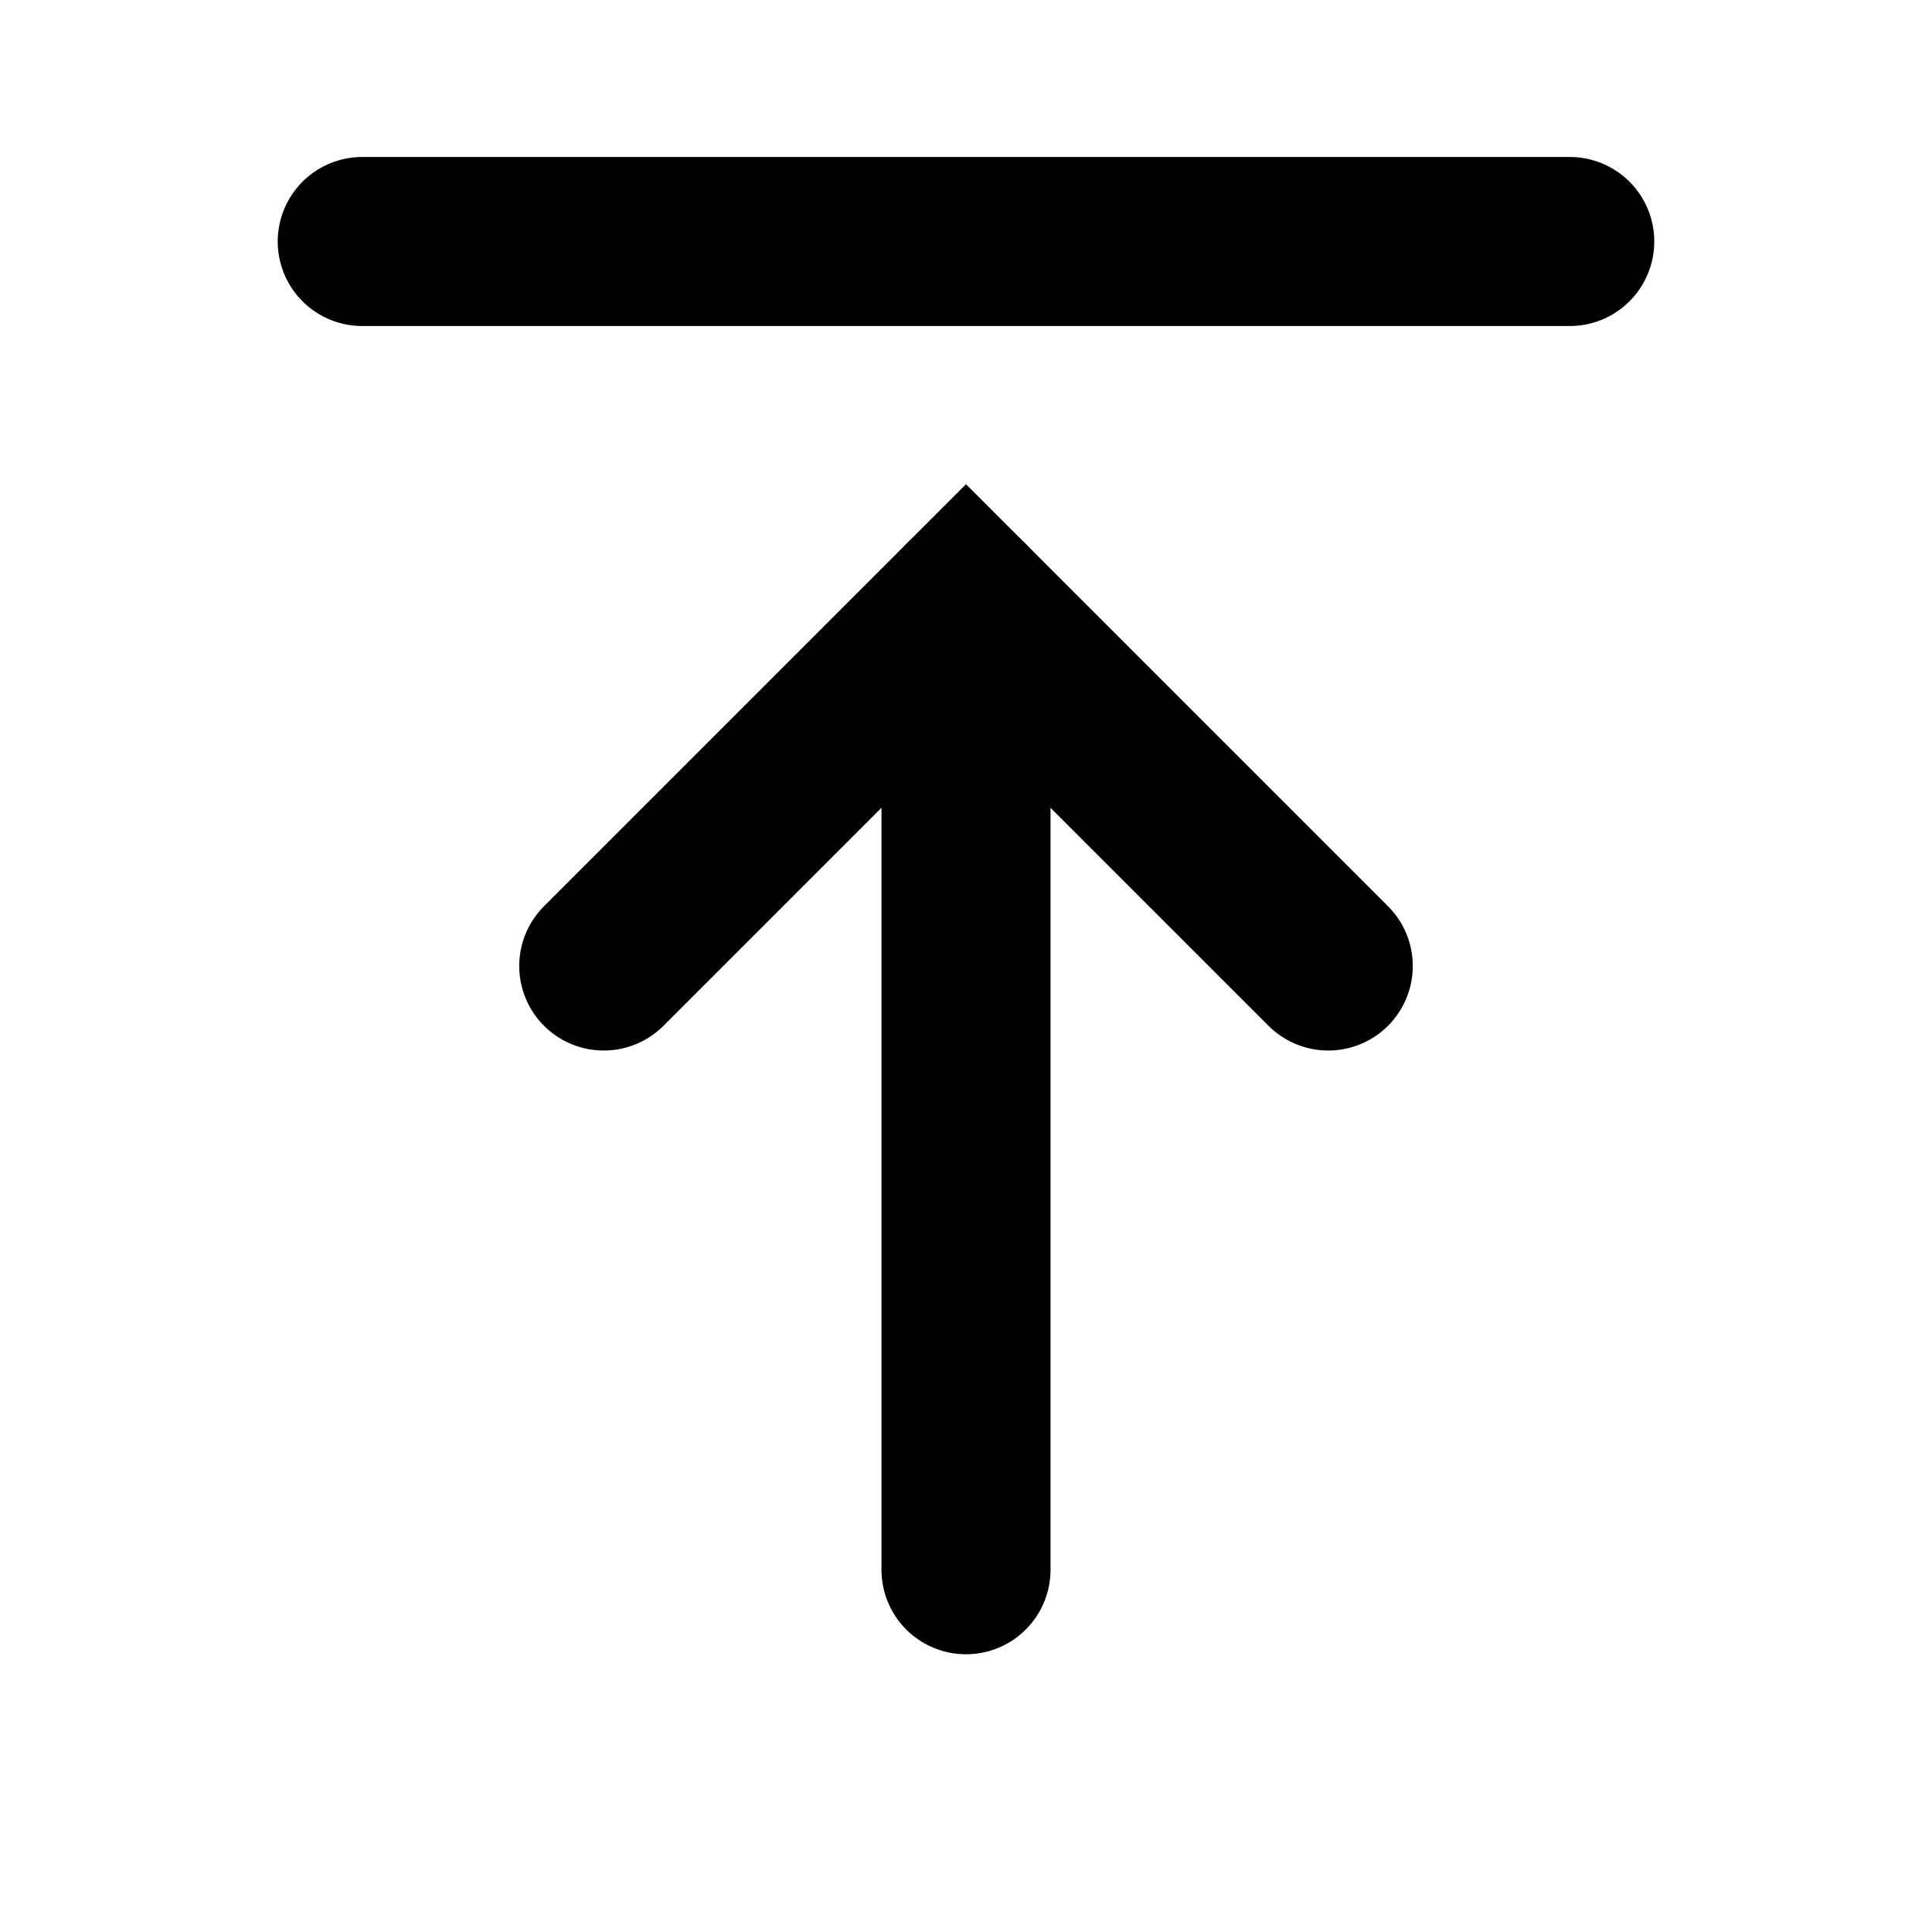
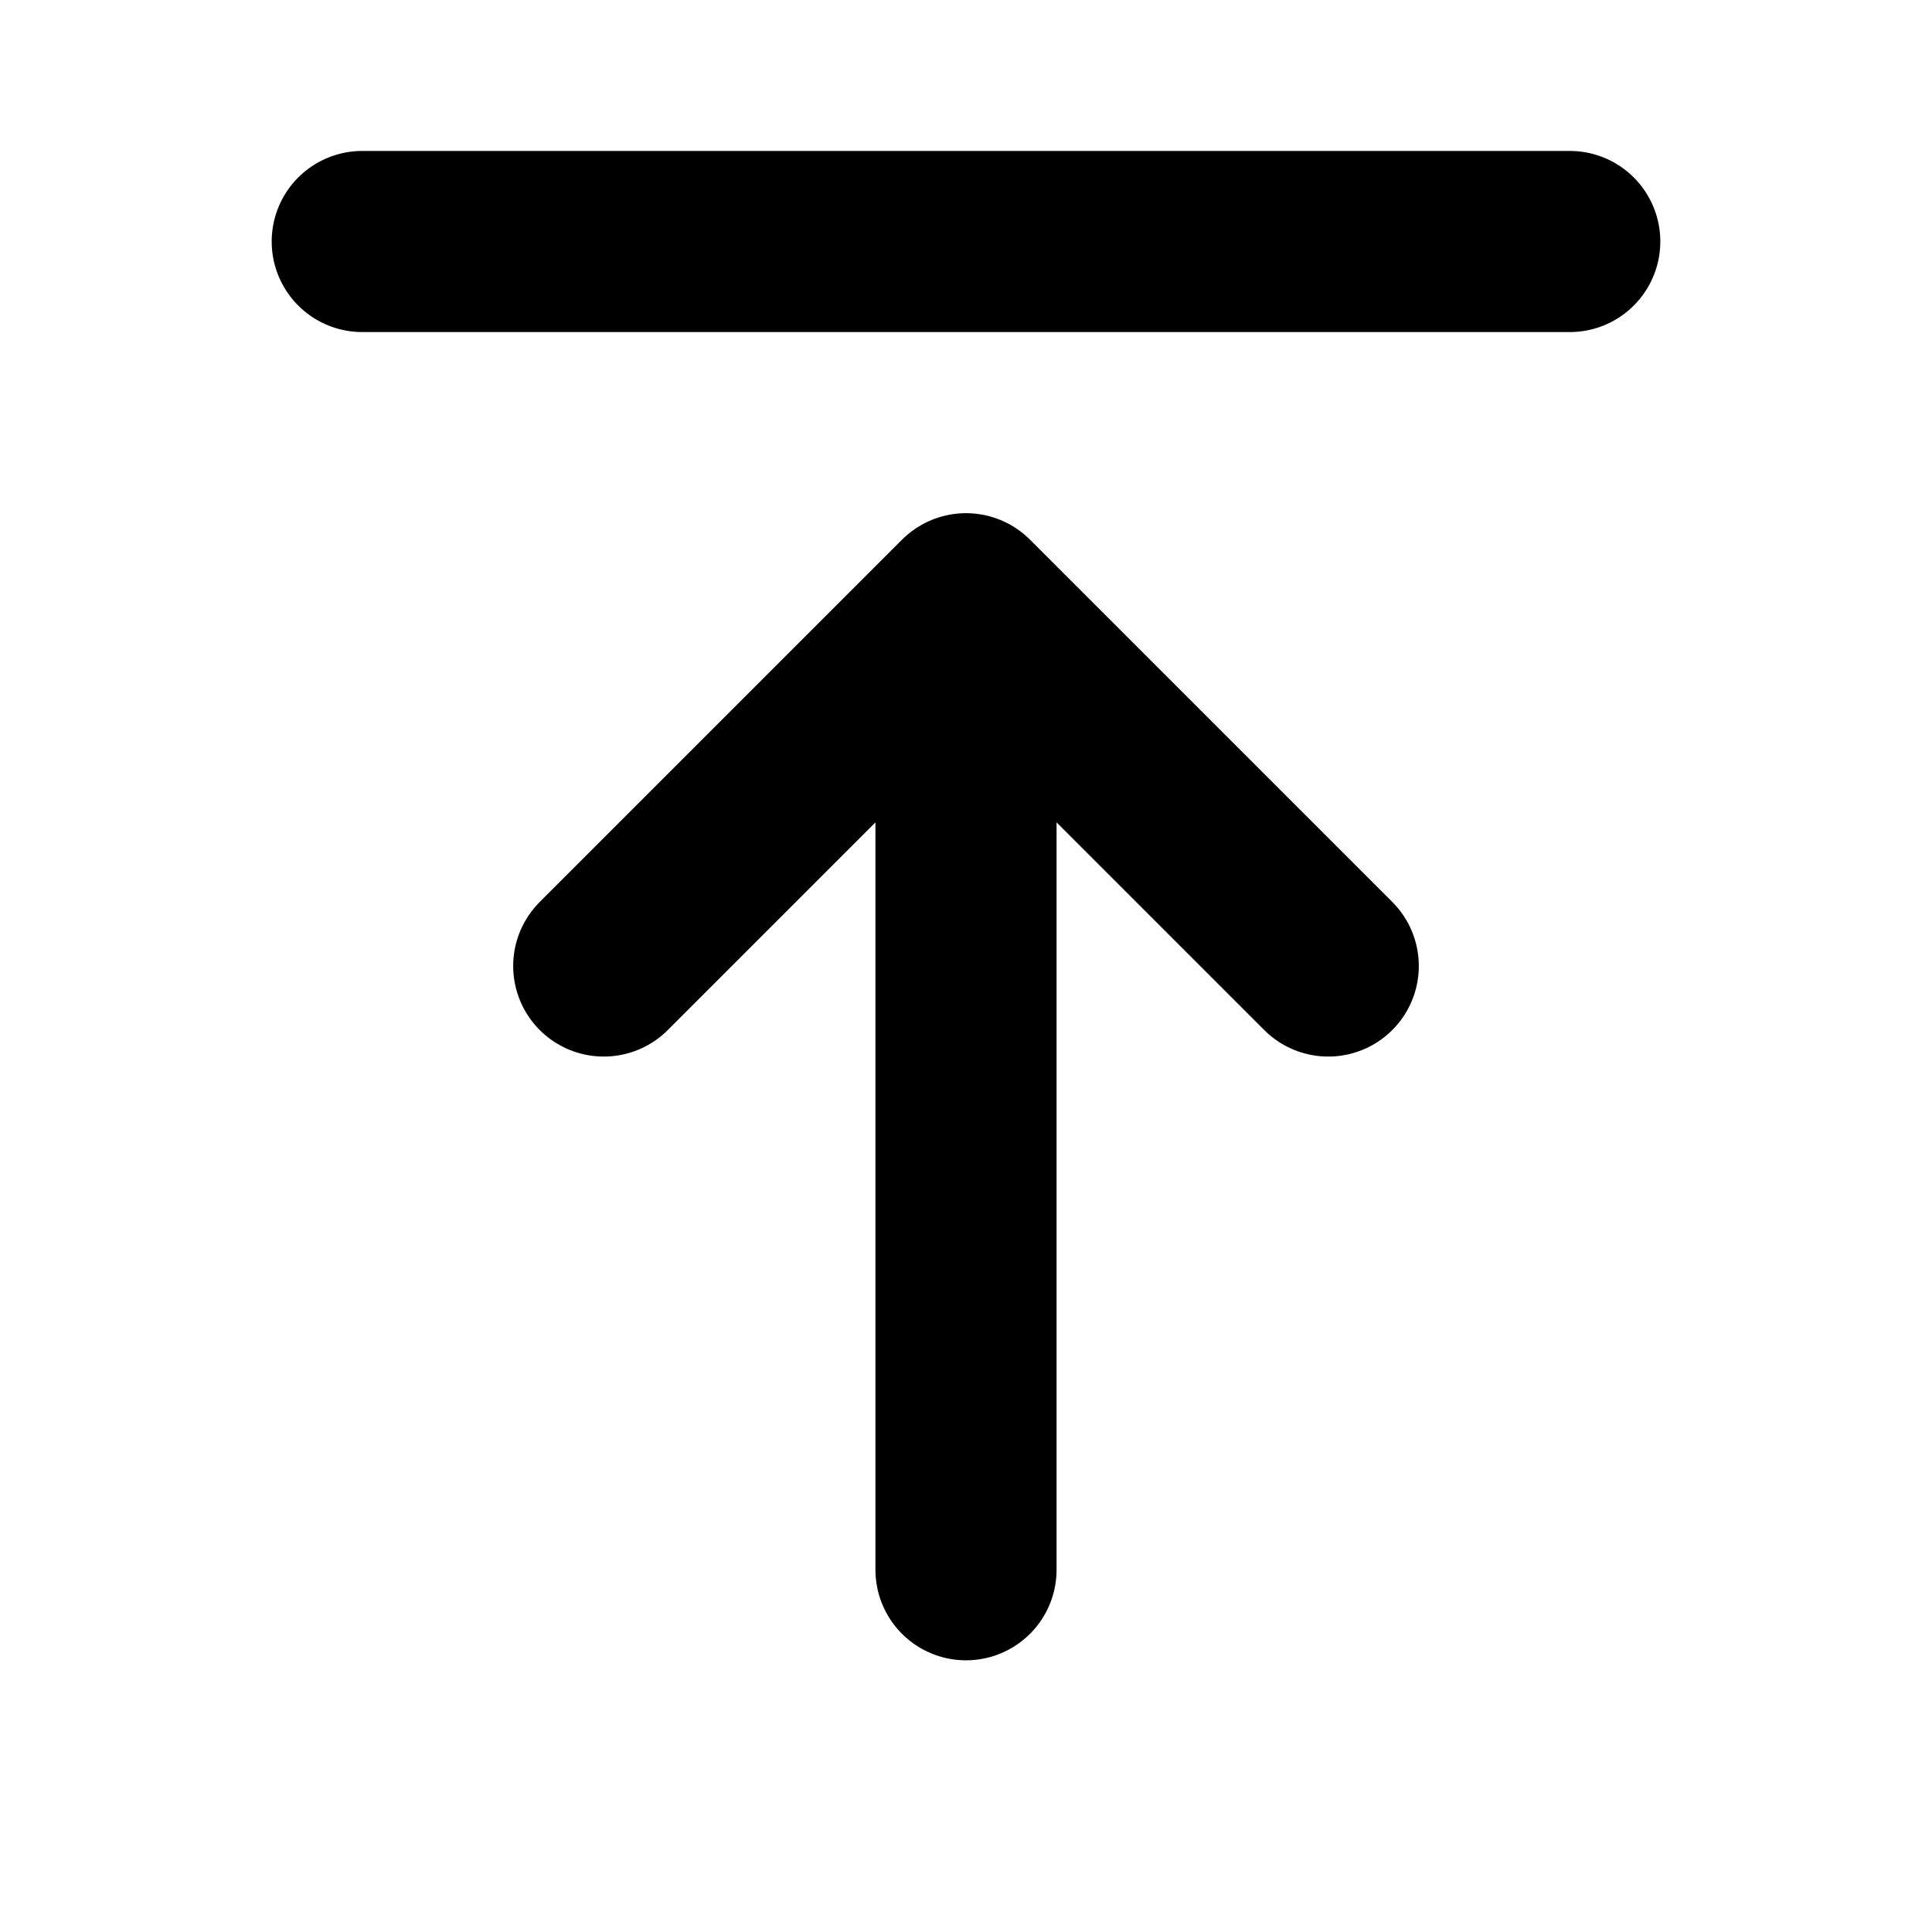
<svg xmlns="http://www.w3.org/2000/svg" width="16" height="16" viewBox="0 0 16 16">
-   <g stroke="currentColor" stroke-width="1.4" fill="none" stroke-linecap="round">
-     <path d="M8 13V5" />
-     <path d="M5 8l3-3 3 3" />
-     <path d="M3 2h10" />
+   <g fill="none" stroke="currentColor" stroke-width="1.5" stroke-linecap="round" stroke-linejoin="round">
+     <path d="M8 13V5M5 8l3-3 3 3M3 2h10" />
  </g>
</svg>
